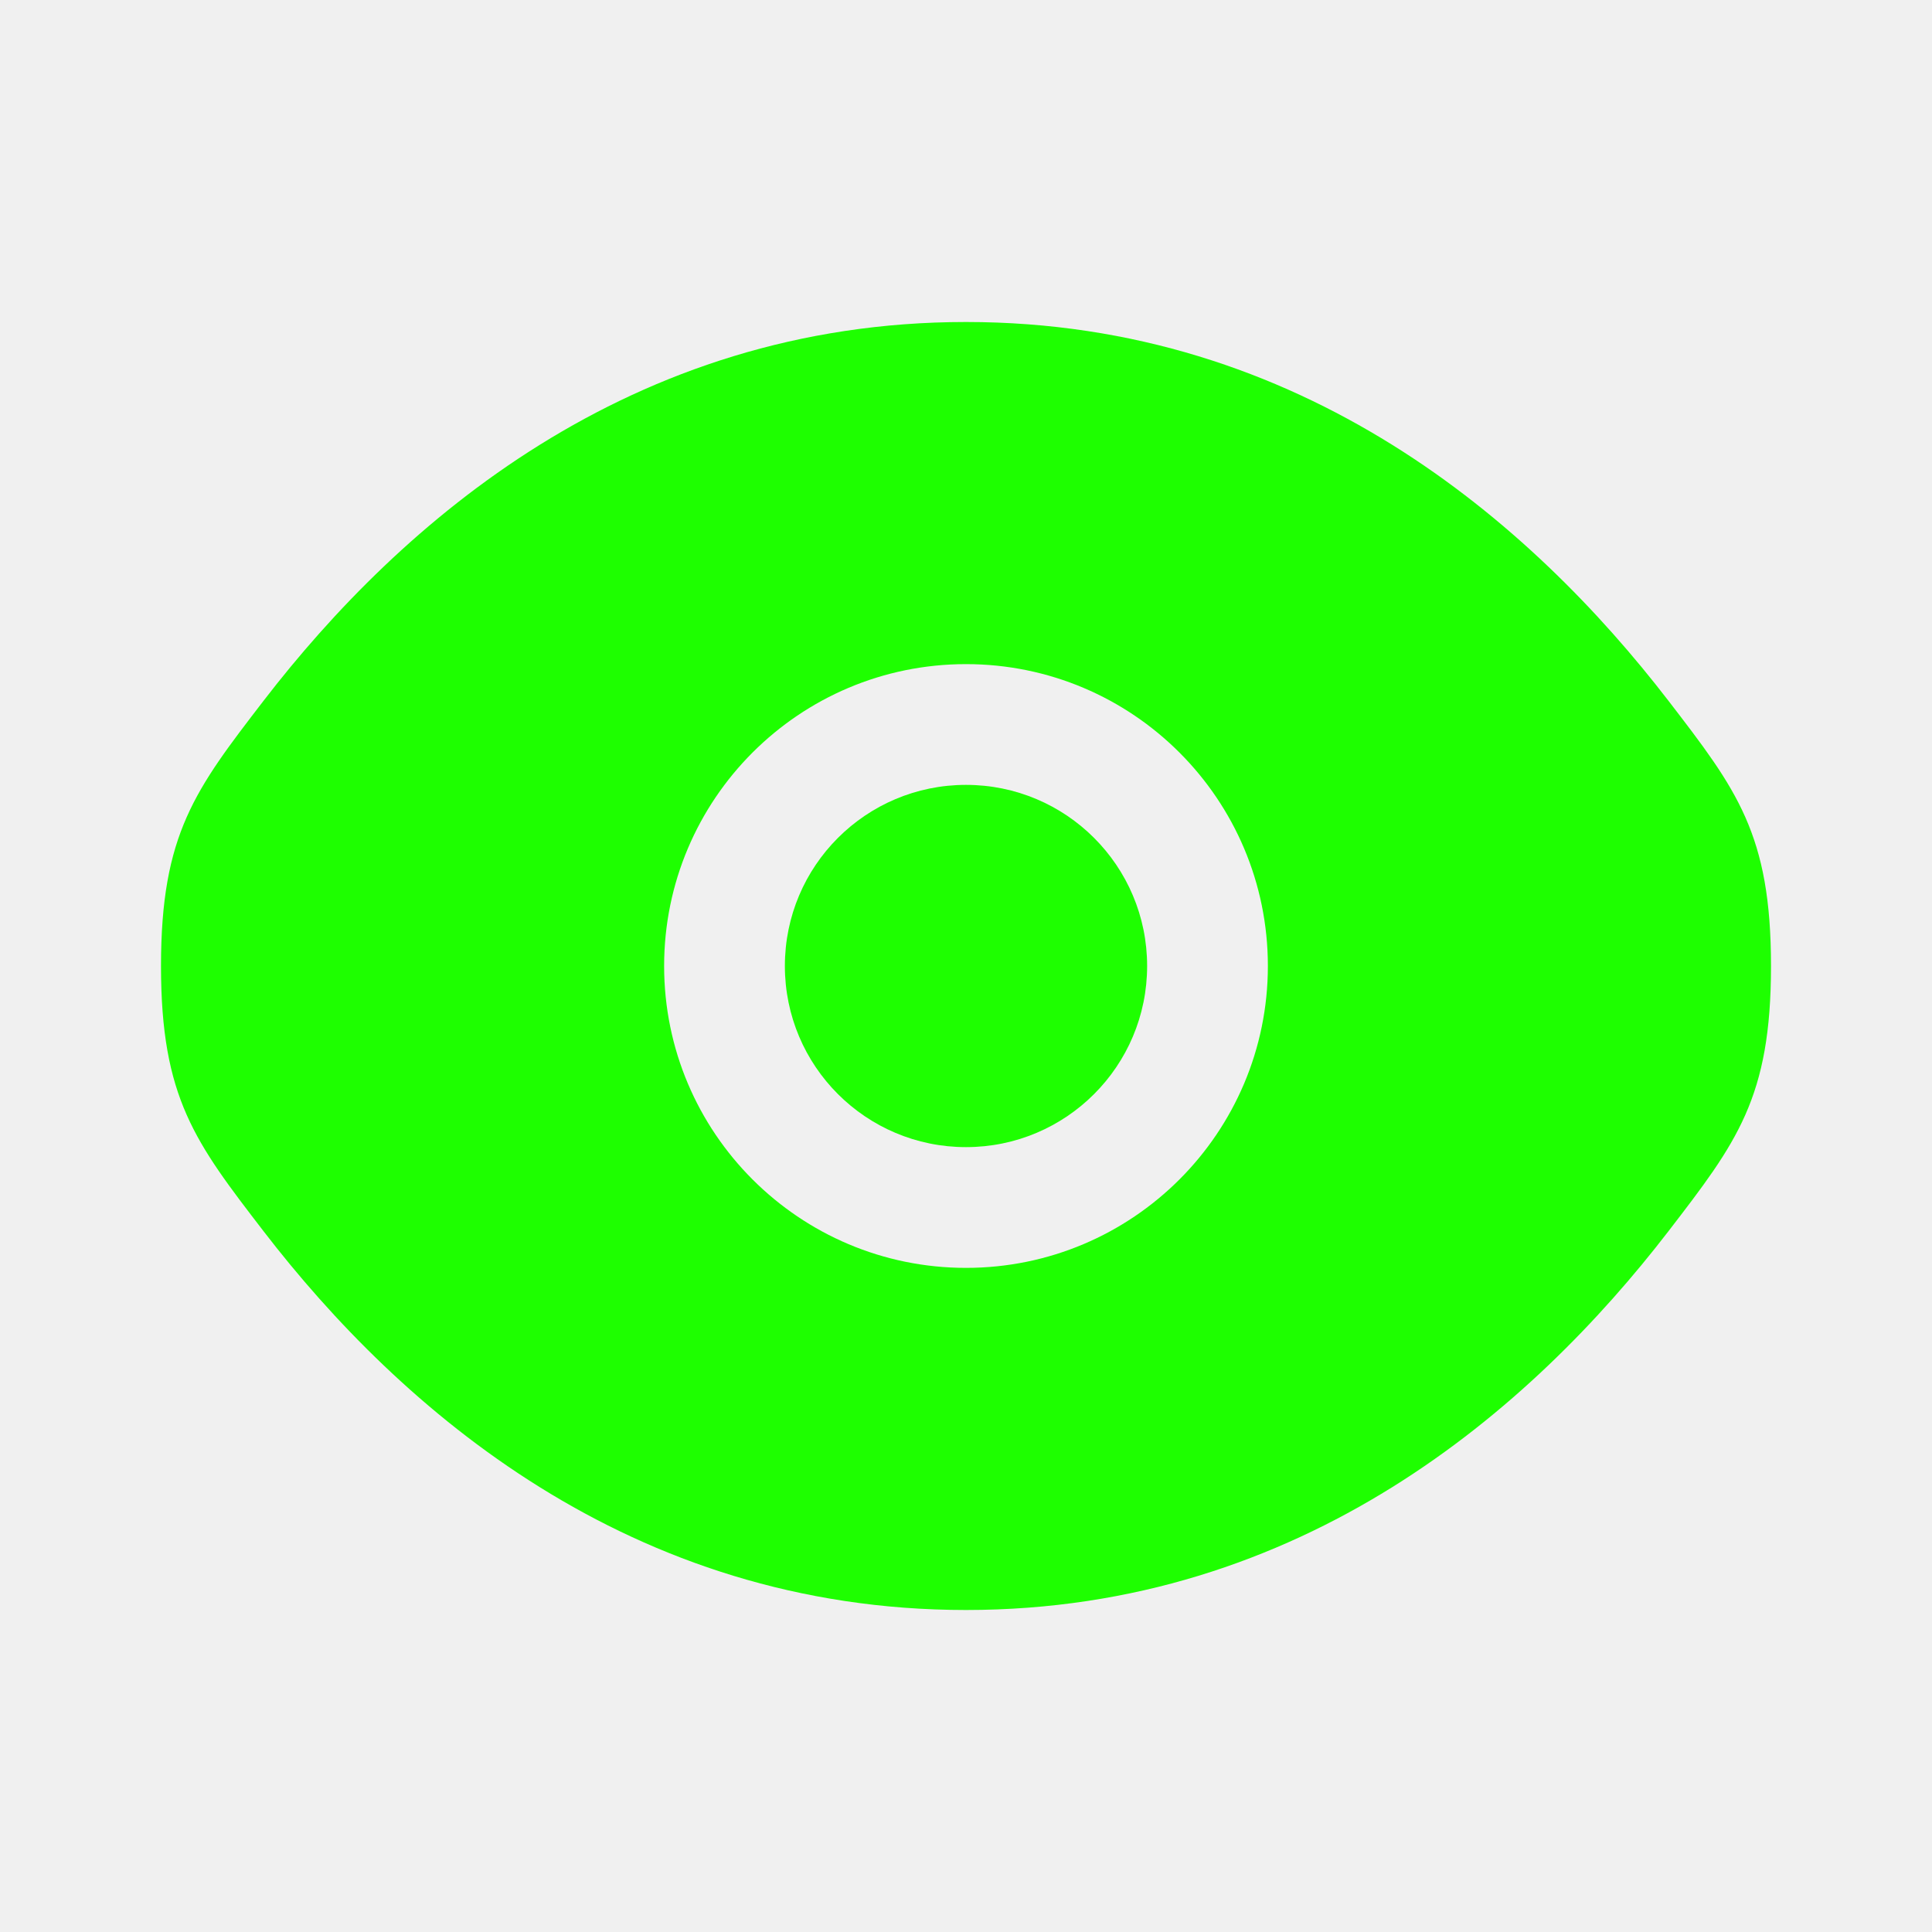
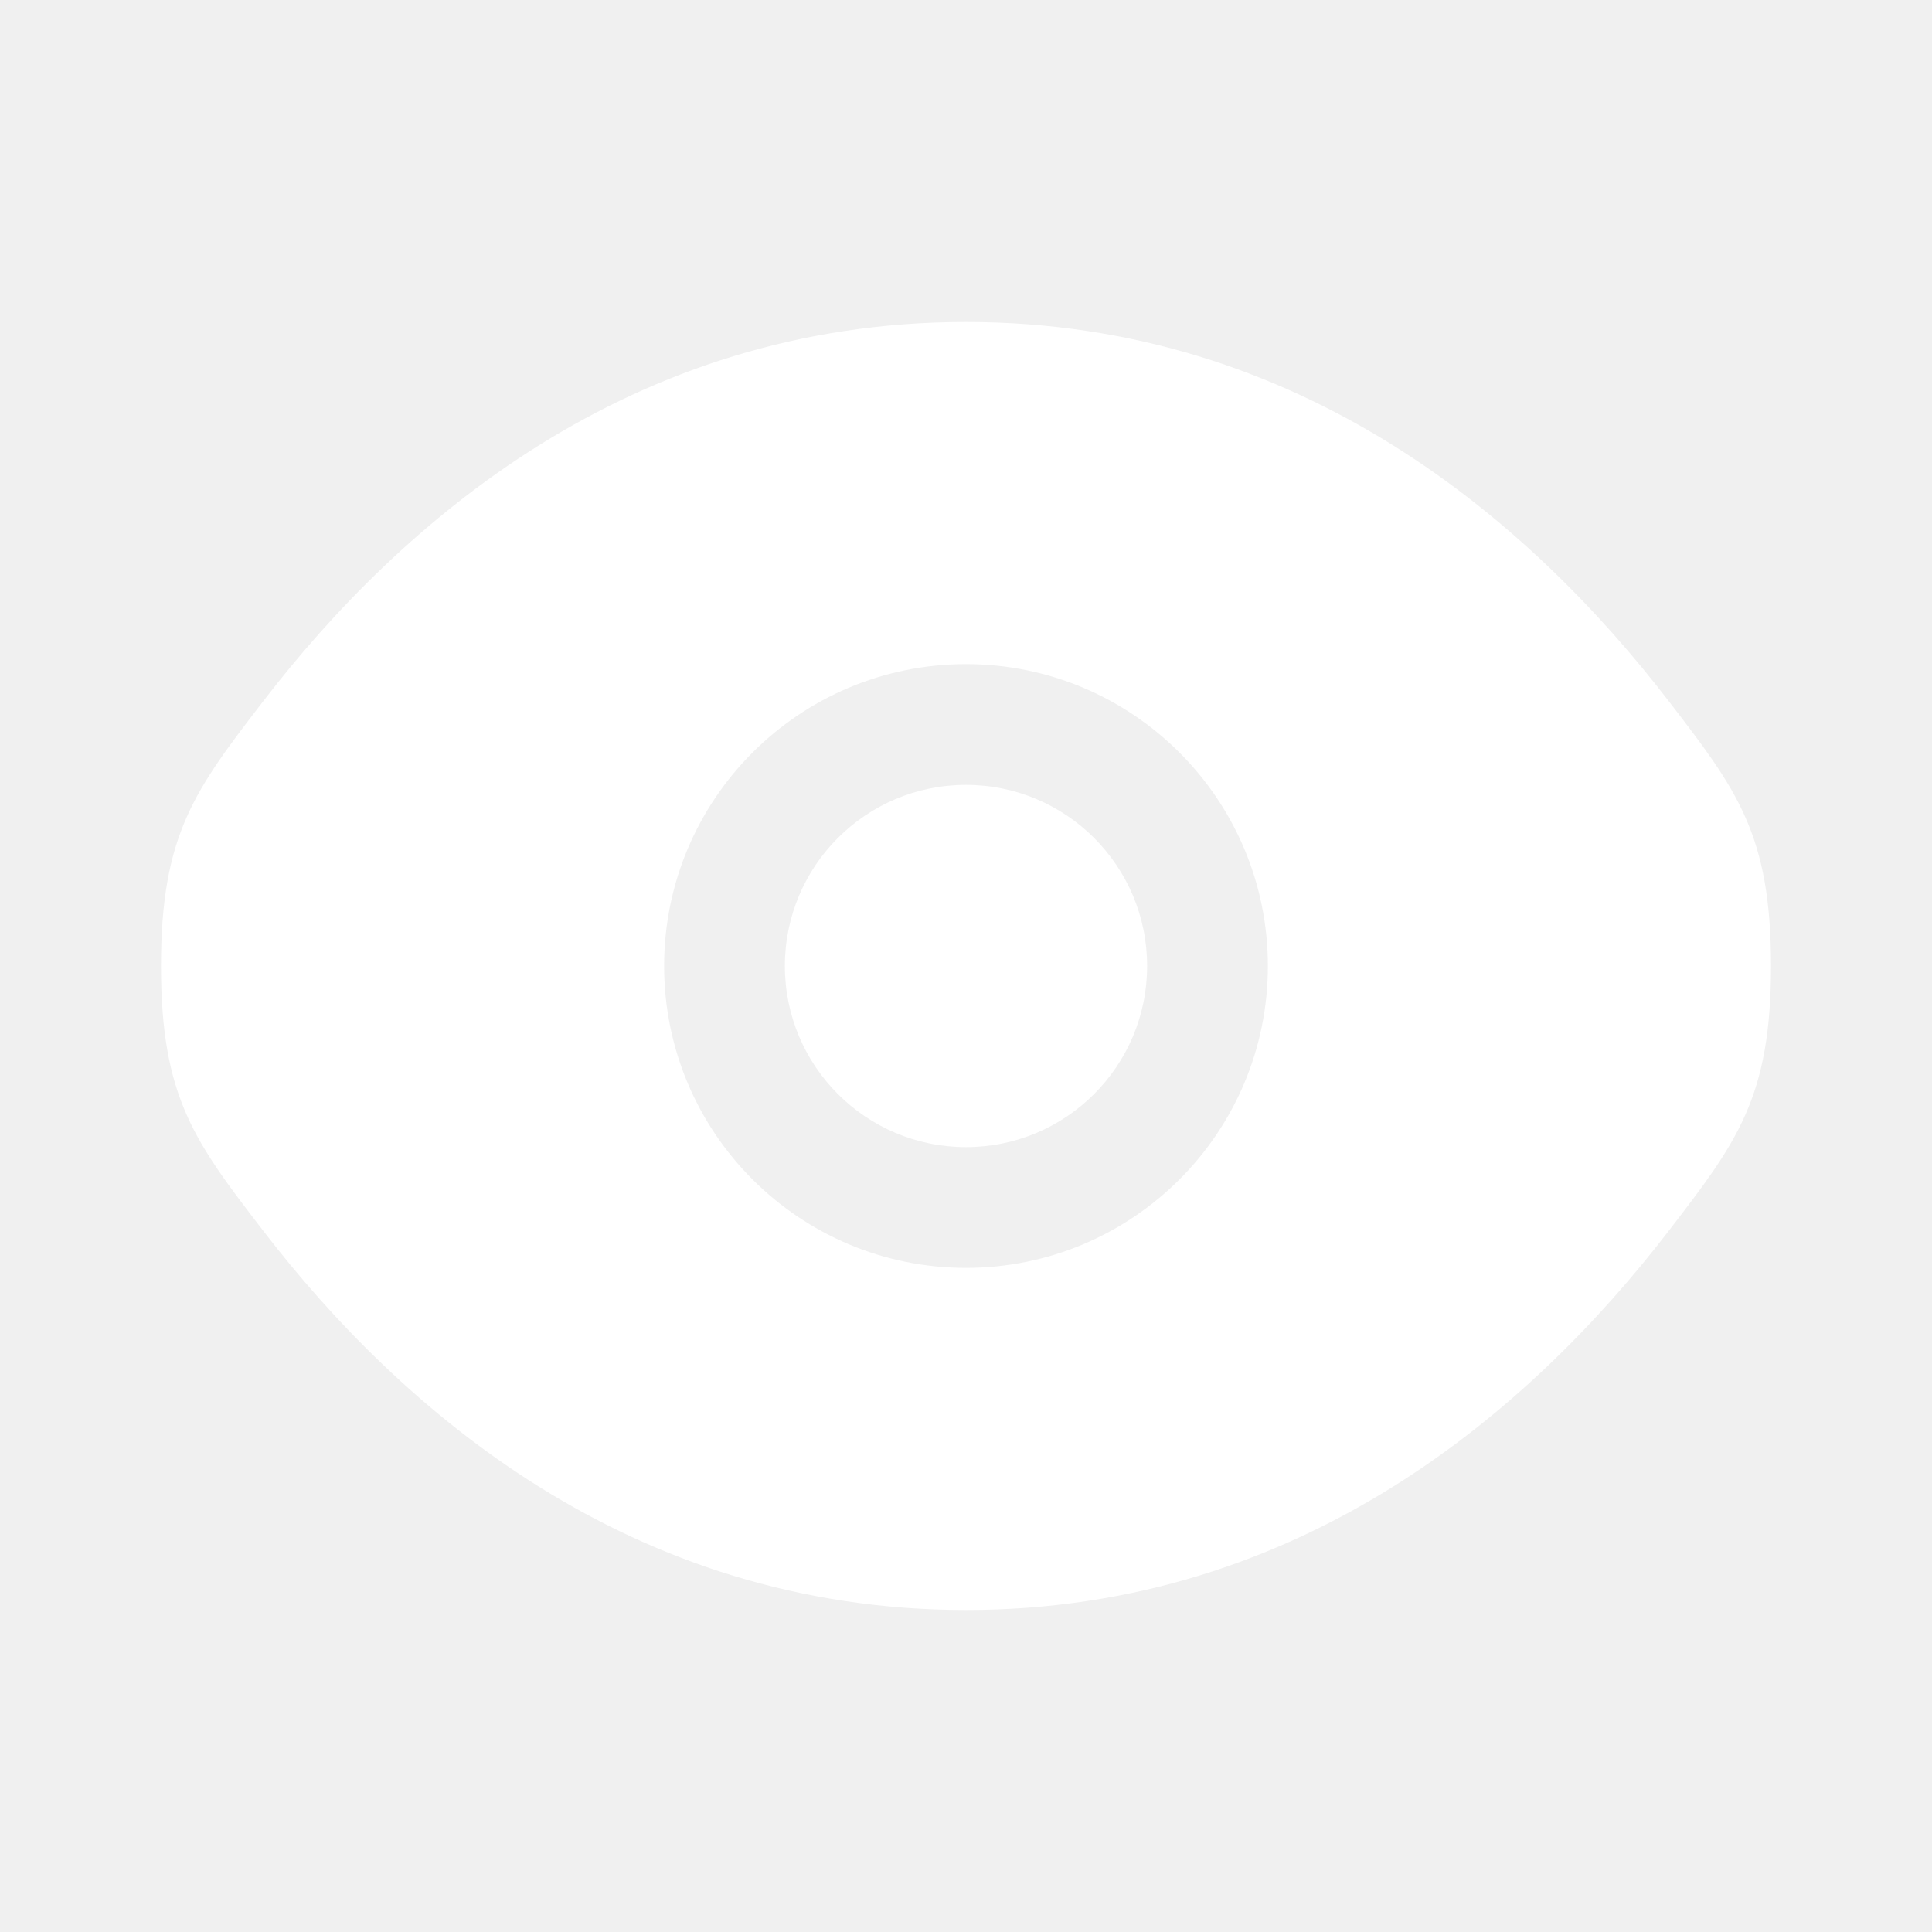
<svg xmlns="http://www.w3.org/2000/svg" width="800px" height="800px" viewBox="0 0 24 24" fill="none">
  <g id="SVGRepo_bgCarrier" stroke-width="0" />
  <g id="SVGRepo_tracerCarrier" stroke-linecap="round" stroke-linejoin="round" />
  <g id="SVGRepo_iconCarrier">
-     <path d="M9.75 12C9.75 10.757 10.757 9.75 12 9.75C13.243 9.75 14.25 10.757 14.25 12C14.25 13.243 13.243 14.25 12 14.25C10.757 14.25 9.75 13.243 9.75 12Z" fill="#1eff00" />
-     <path fill-rule="evenodd" clip-rule="evenodd" d="M2 12C2 13.639 2.425 14.191 3.275 15.296C4.972 17.5 7.818 20 12 20C16.182 20 19.028 17.5 20.725 15.296C21.575 14.191 22 13.639 22 12C22 10.361 21.575 9.809 20.725 8.704C19.028 6.5 16.182 4 12 4C7.818 4 4.972 6.5 3.275 8.704C2.425 9.809 2 10.361 2 12ZM12 8.25C9.929 8.25 8.25 9.929 8.25 12C8.25 14.071 9.929 15.75 12 15.75C14.071 15.75 15.75 14.071 15.75 12C15.75 9.929 14.071 8.25 12 8.25Z" fill="#1eff00" />
+     <path d="M9.75 12C9.75 10.757 10.757 9.75 12 9.75C13.243 9.75 14.25 10.757 14.25 12C14.25 13.243 13.243 14.25 12 14.25C10.757 14.25 9.75 13.243 9.75 12Z" fill="#FFFFFF" />
+     <path fill-rule="evenodd" clip-rule="evenodd" d="M2 12C2 13.639 2.425 14.191 3.275 15.296C4.972 17.5 7.818 20 12 20C16.182 20 19.028 17.5 20.725 15.296C21.575 14.191 22 13.639 22 12C22 10.361 21.575 9.809 20.725 8.704C19.028 6.5 16.182 4 12 4C7.818 4 4.972 6.5 3.275 8.704C2.425 9.809 2 10.361 2 12ZM12 8.25C9.929 8.25 8.25 9.929 8.25 12C8.25 14.071 9.929 15.75 12 15.75C14.071 15.75 15.75 14.071 15.75 12C15.75 9.929 14.071 8.25 12 8.25Z" fill="#FFFFFF" />
  </g>
</svg>
